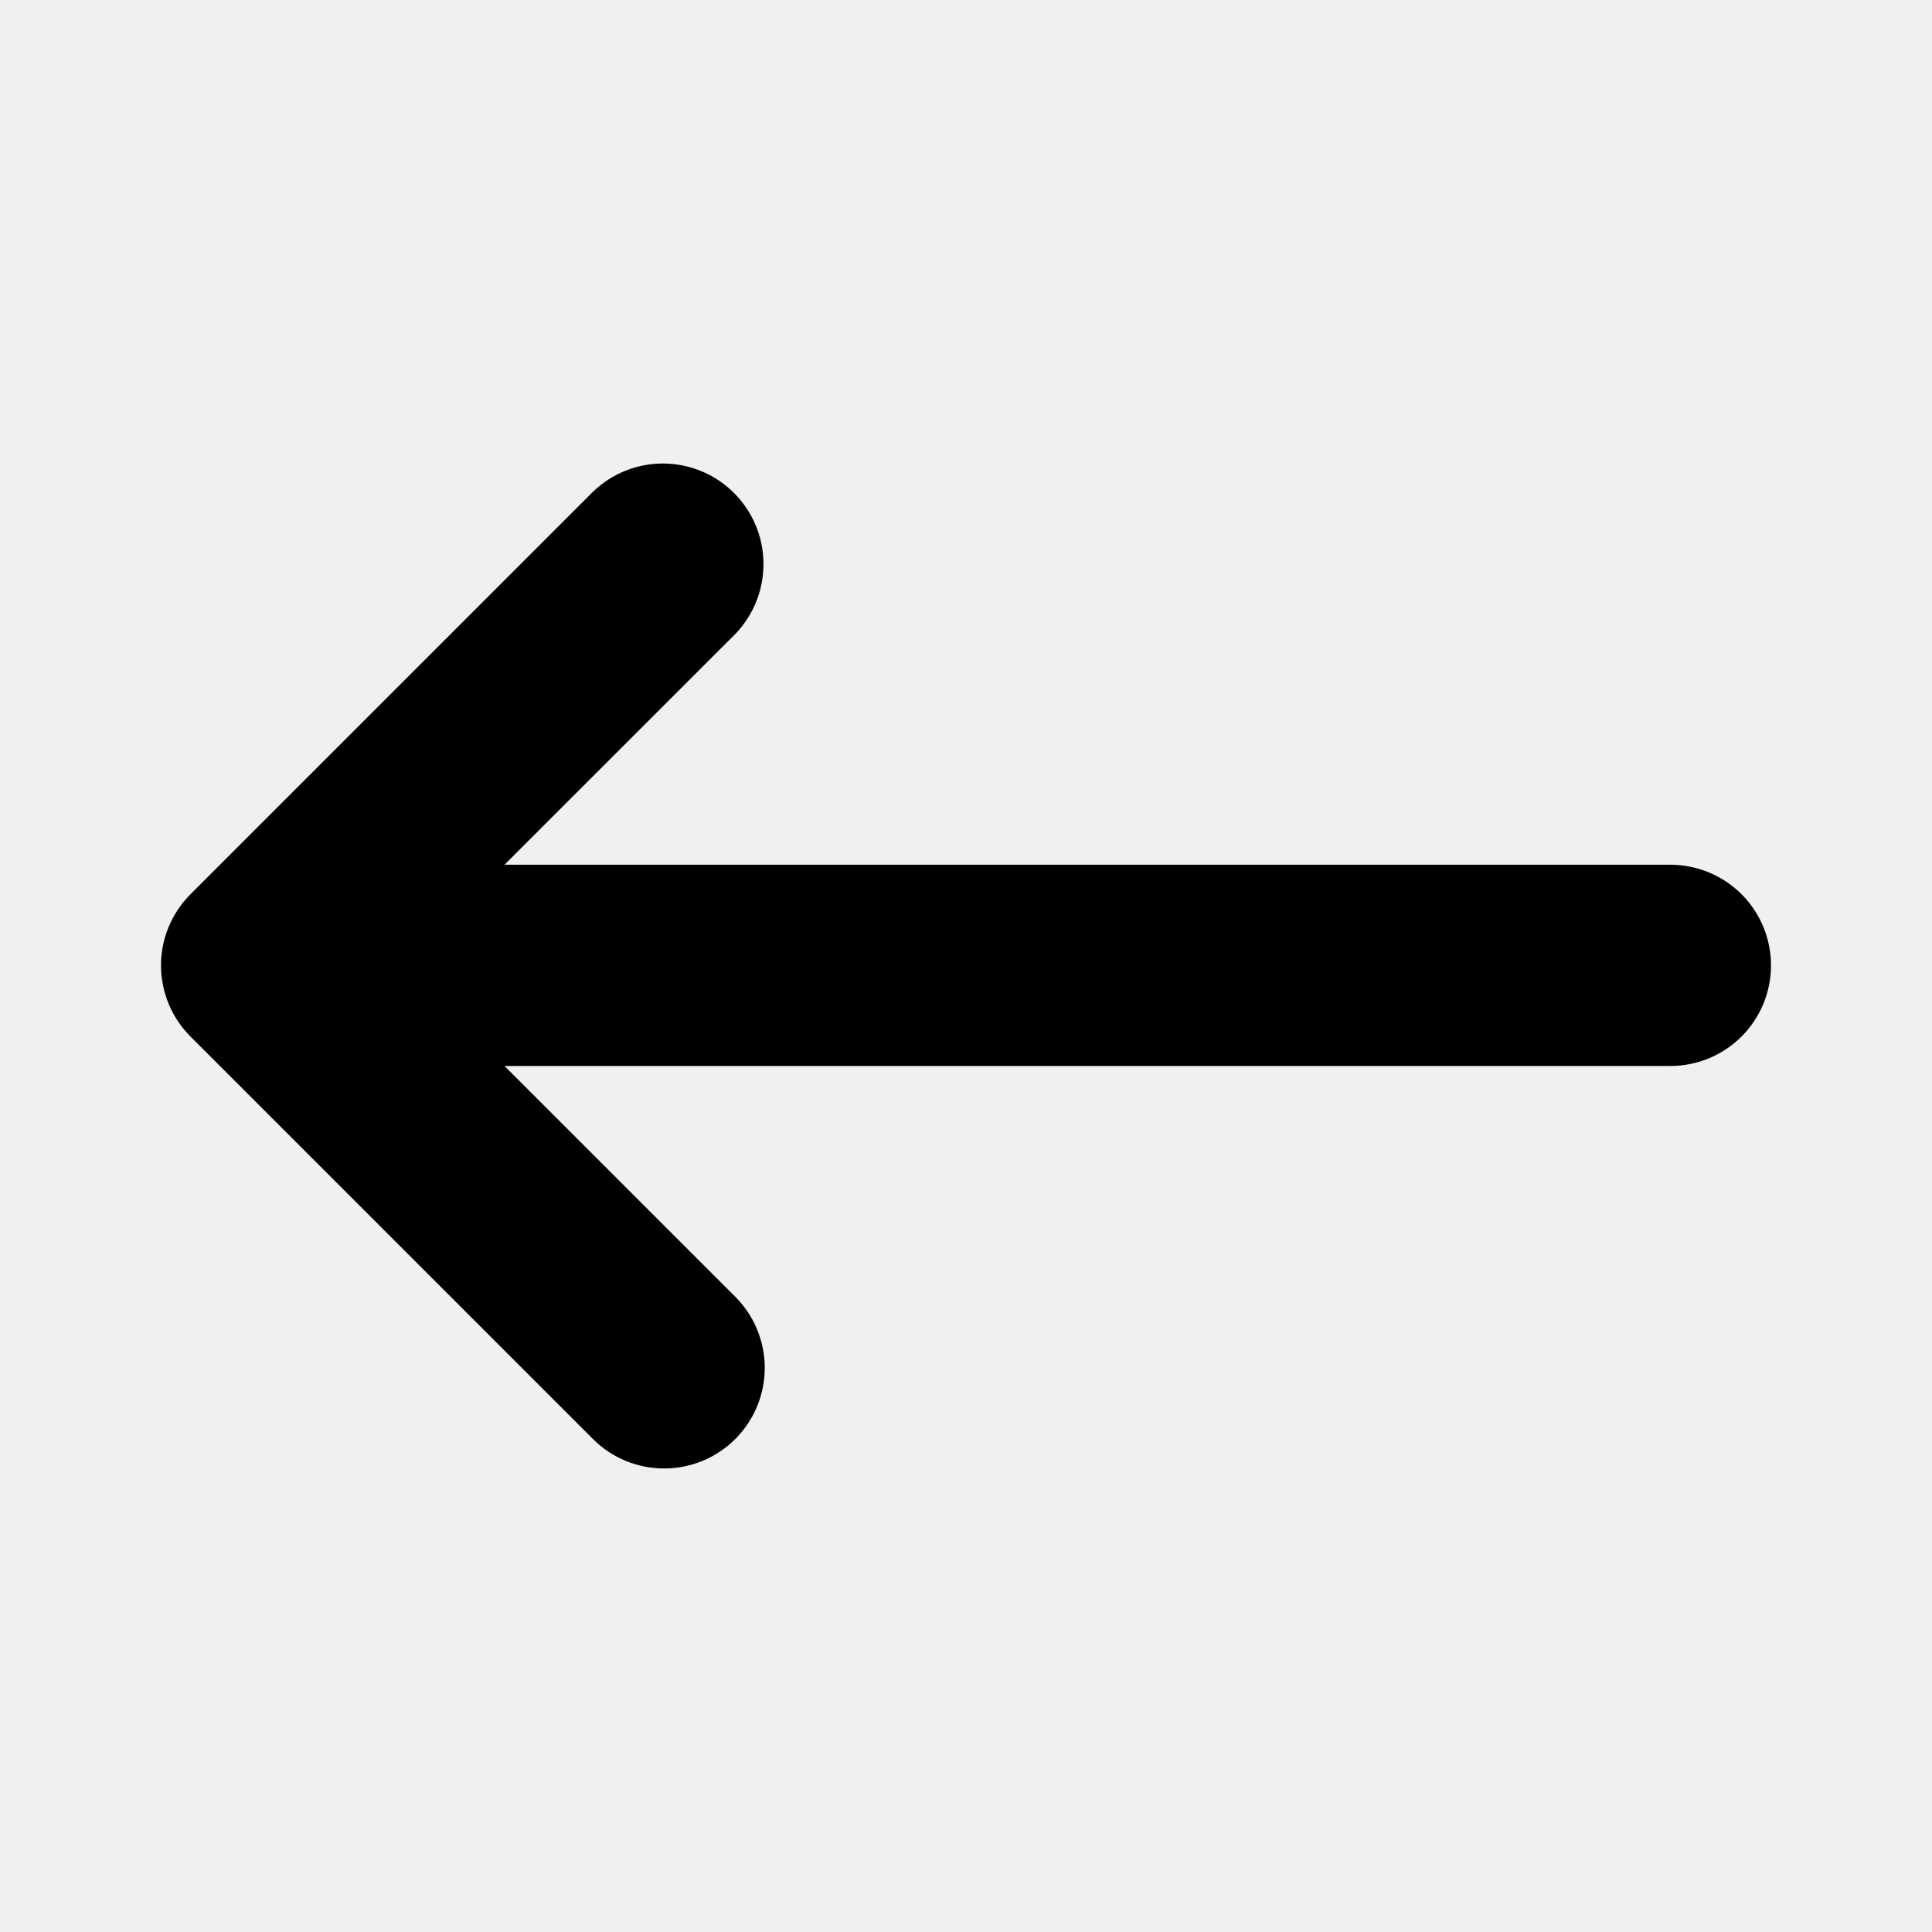
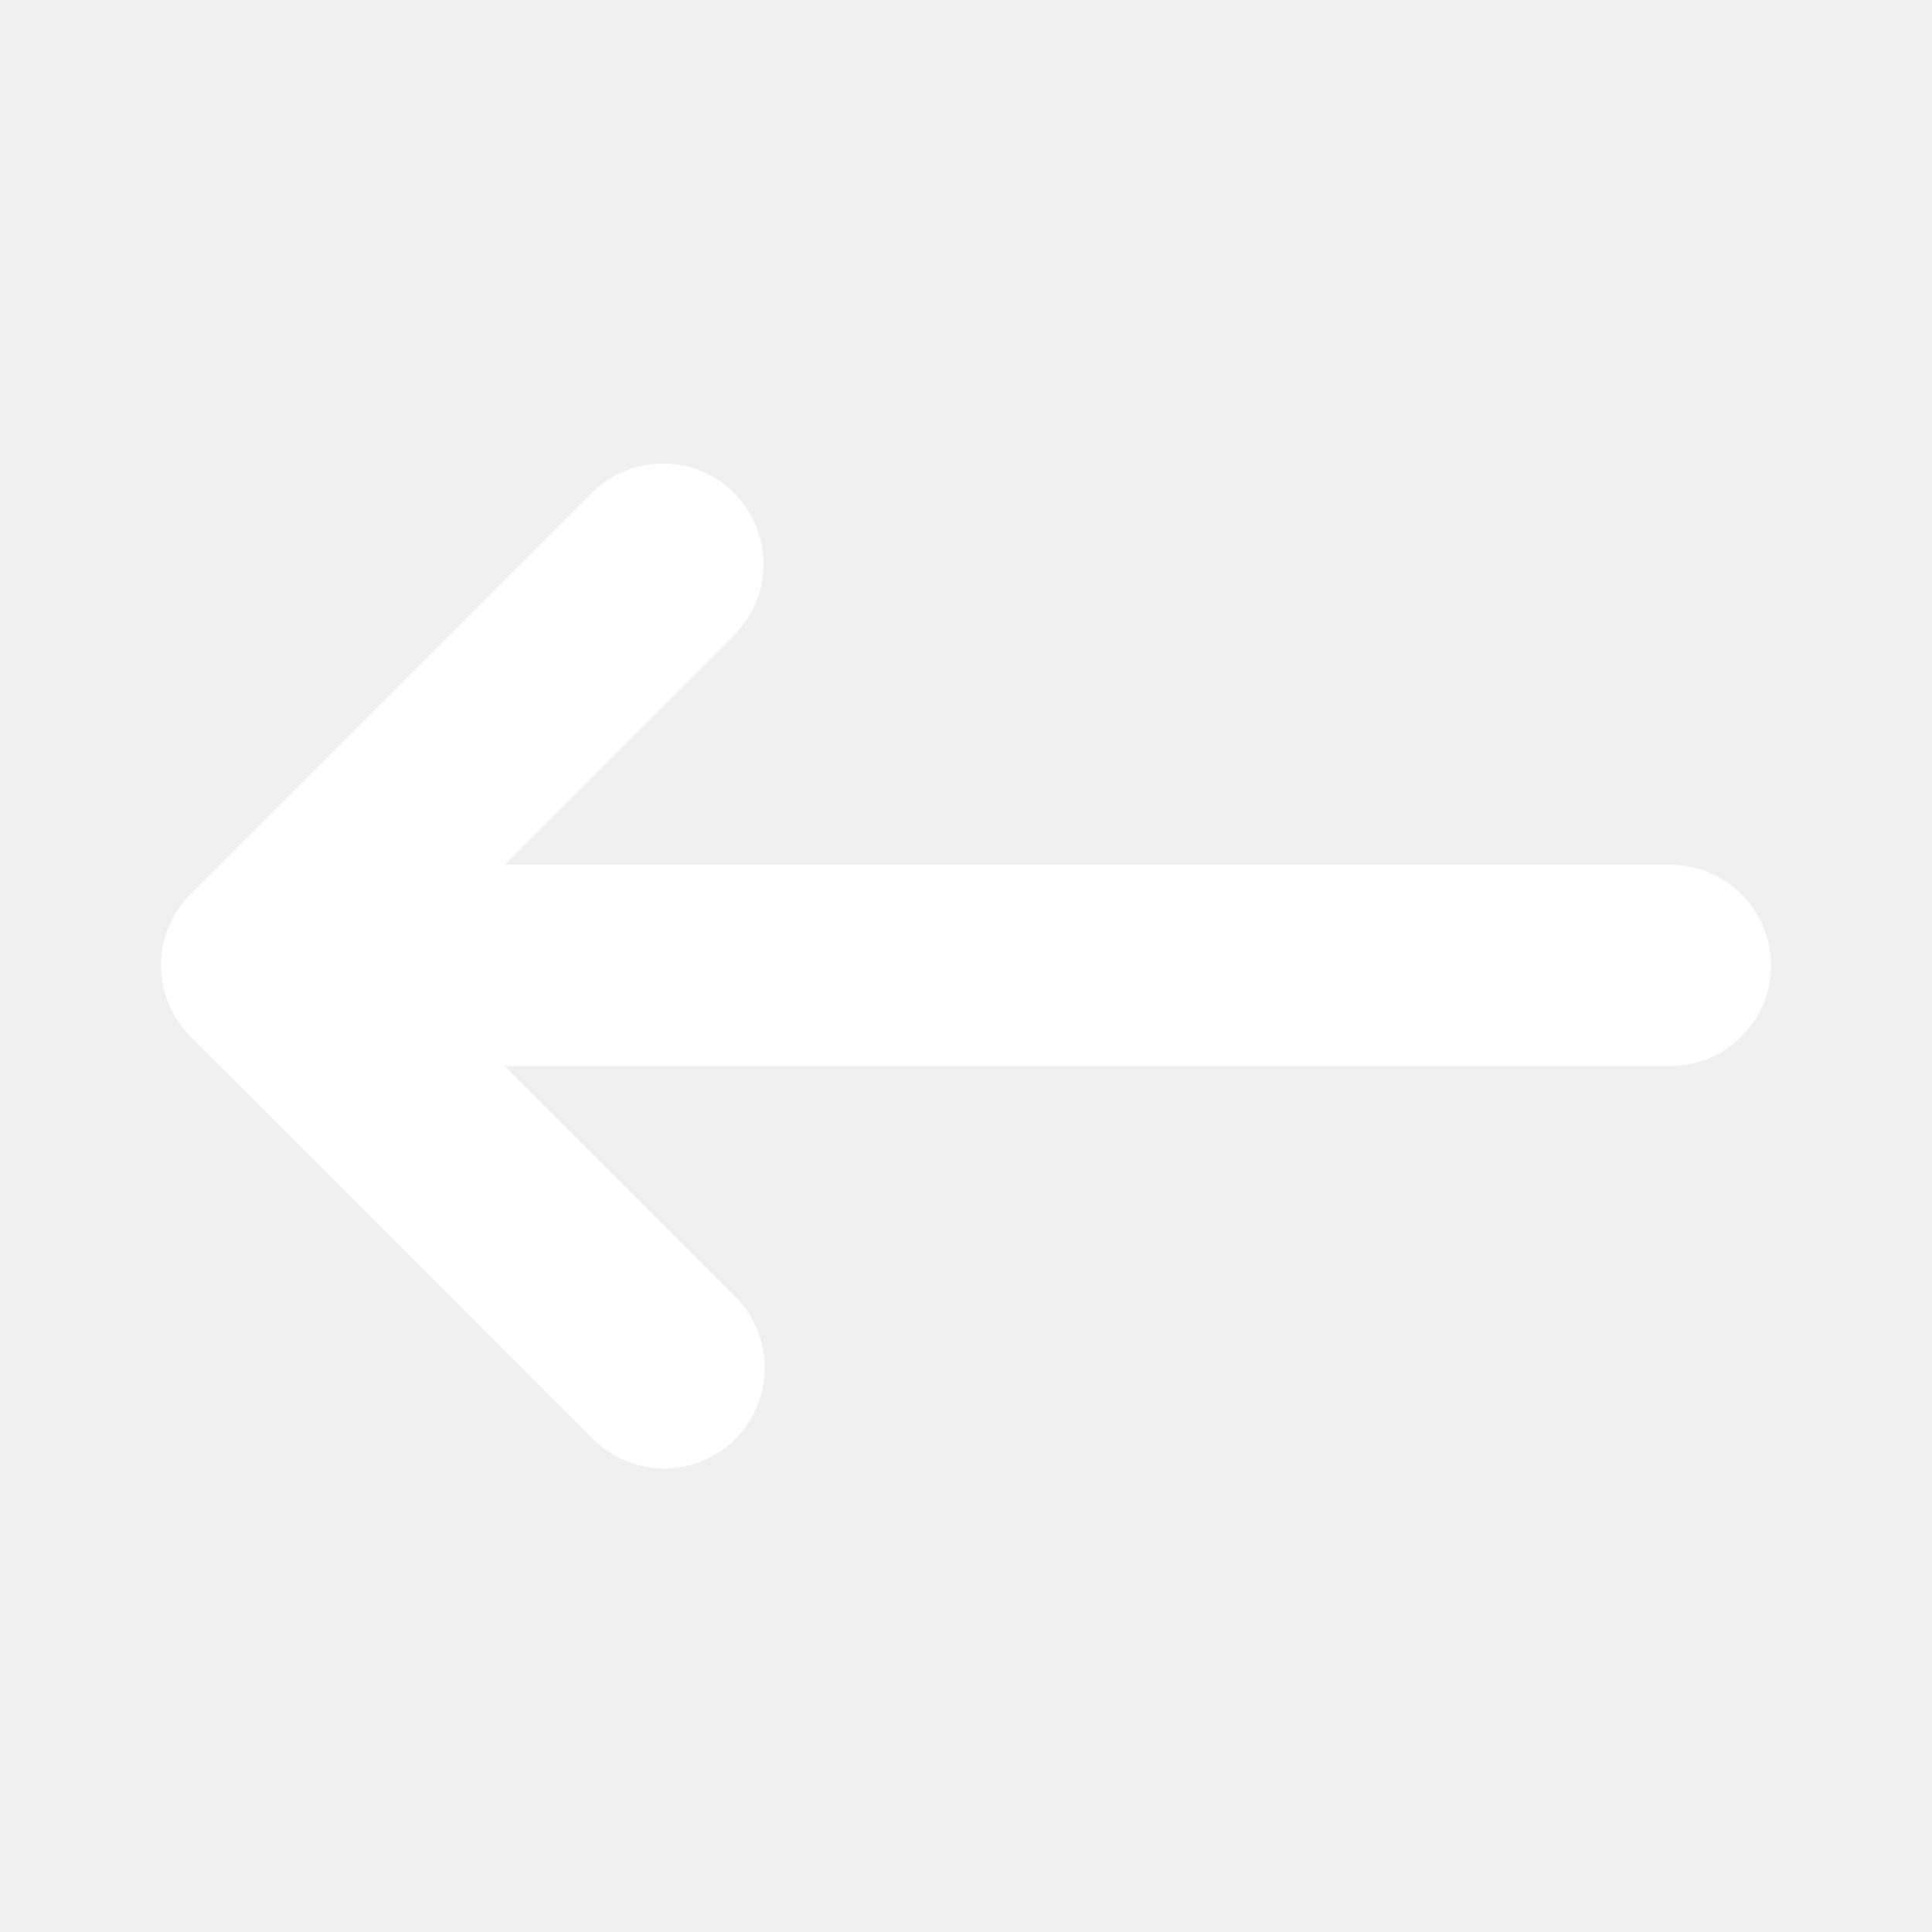
<svg xmlns="http://www.w3.org/2000/svg" width="24" height="24" viewBox="0 0 24 24" fill="none">
-   <path fill-rule="evenodd" clip-rule="evenodd" d="M9.134 17.876C8.899 18.111 8.581 18.242 8.25 18.242C7.918 18.242 7.6 18.111 7.366 17.876L2.366 12.876C2.132 12.642 2 12.324 2 11.992C2 11.661 2.132 11.343 2.366 11.109L7.366 6.109C7.602 5.881 7.918 5.755 8.245 5.758C8.573 5.761 8.887 5.892 9.118 6.124C9.35 6.356 9.482 6.669 9.484 6.997C9.487 7.325 9.361 7.64 9.134 7.876L6.267 10.742H20.75C21.081 10.742 21.399 10.874 21.634 11.108C21.868 11.343 22 11.661 22 11.992C22 12.324 21.868 12.642 21.634 12.876C21.399 13.111 21.081 13.242 20.75 13.242H6.267L9.134 16.109C9.368 16.343 9.5 16.661 9.5 16.992C9.5 17.324 9.368 17.642 9.134 17.876Z" fill="black" />
+   <path fill-rule="evenodd" clip-rule="evenodd" d="M9.134 17.876C8.899 18.111 8.581 18.242 8.25 18.242C7.918 18.242 7.6 18.111 7.366 17.876L2.366 12.876C2.132 12.642 2 12.324 2 11.992C2 11.661 2.132 11.343 2.366 11.109L7.366 6.109C7.602 5.881 7.918 5.755 8.245 5.758C8.573 5.761 8.887 5.892 9.118 6.124C9.35 6.356 9.482 6.669 9.484 6.997C9.487 7.325 9.361 7.64 9.134 7.876L6.267 10.742H20.75C21.081 10.742 21.399 10.874 21.634 11.108C21.868 11.343 22 11.661 22 11.992C22 12.324 21.868 12.642 21.634 12.876C21.399 13.111 21.081 13.242 20.75 13.242H6.267L9.134 16.109C9.368 16.343 9.5 16.661 9.5 16.992C9.5 17.324 9.368 17.642 9.134 17.876Z" fill="white" />
</svg>
